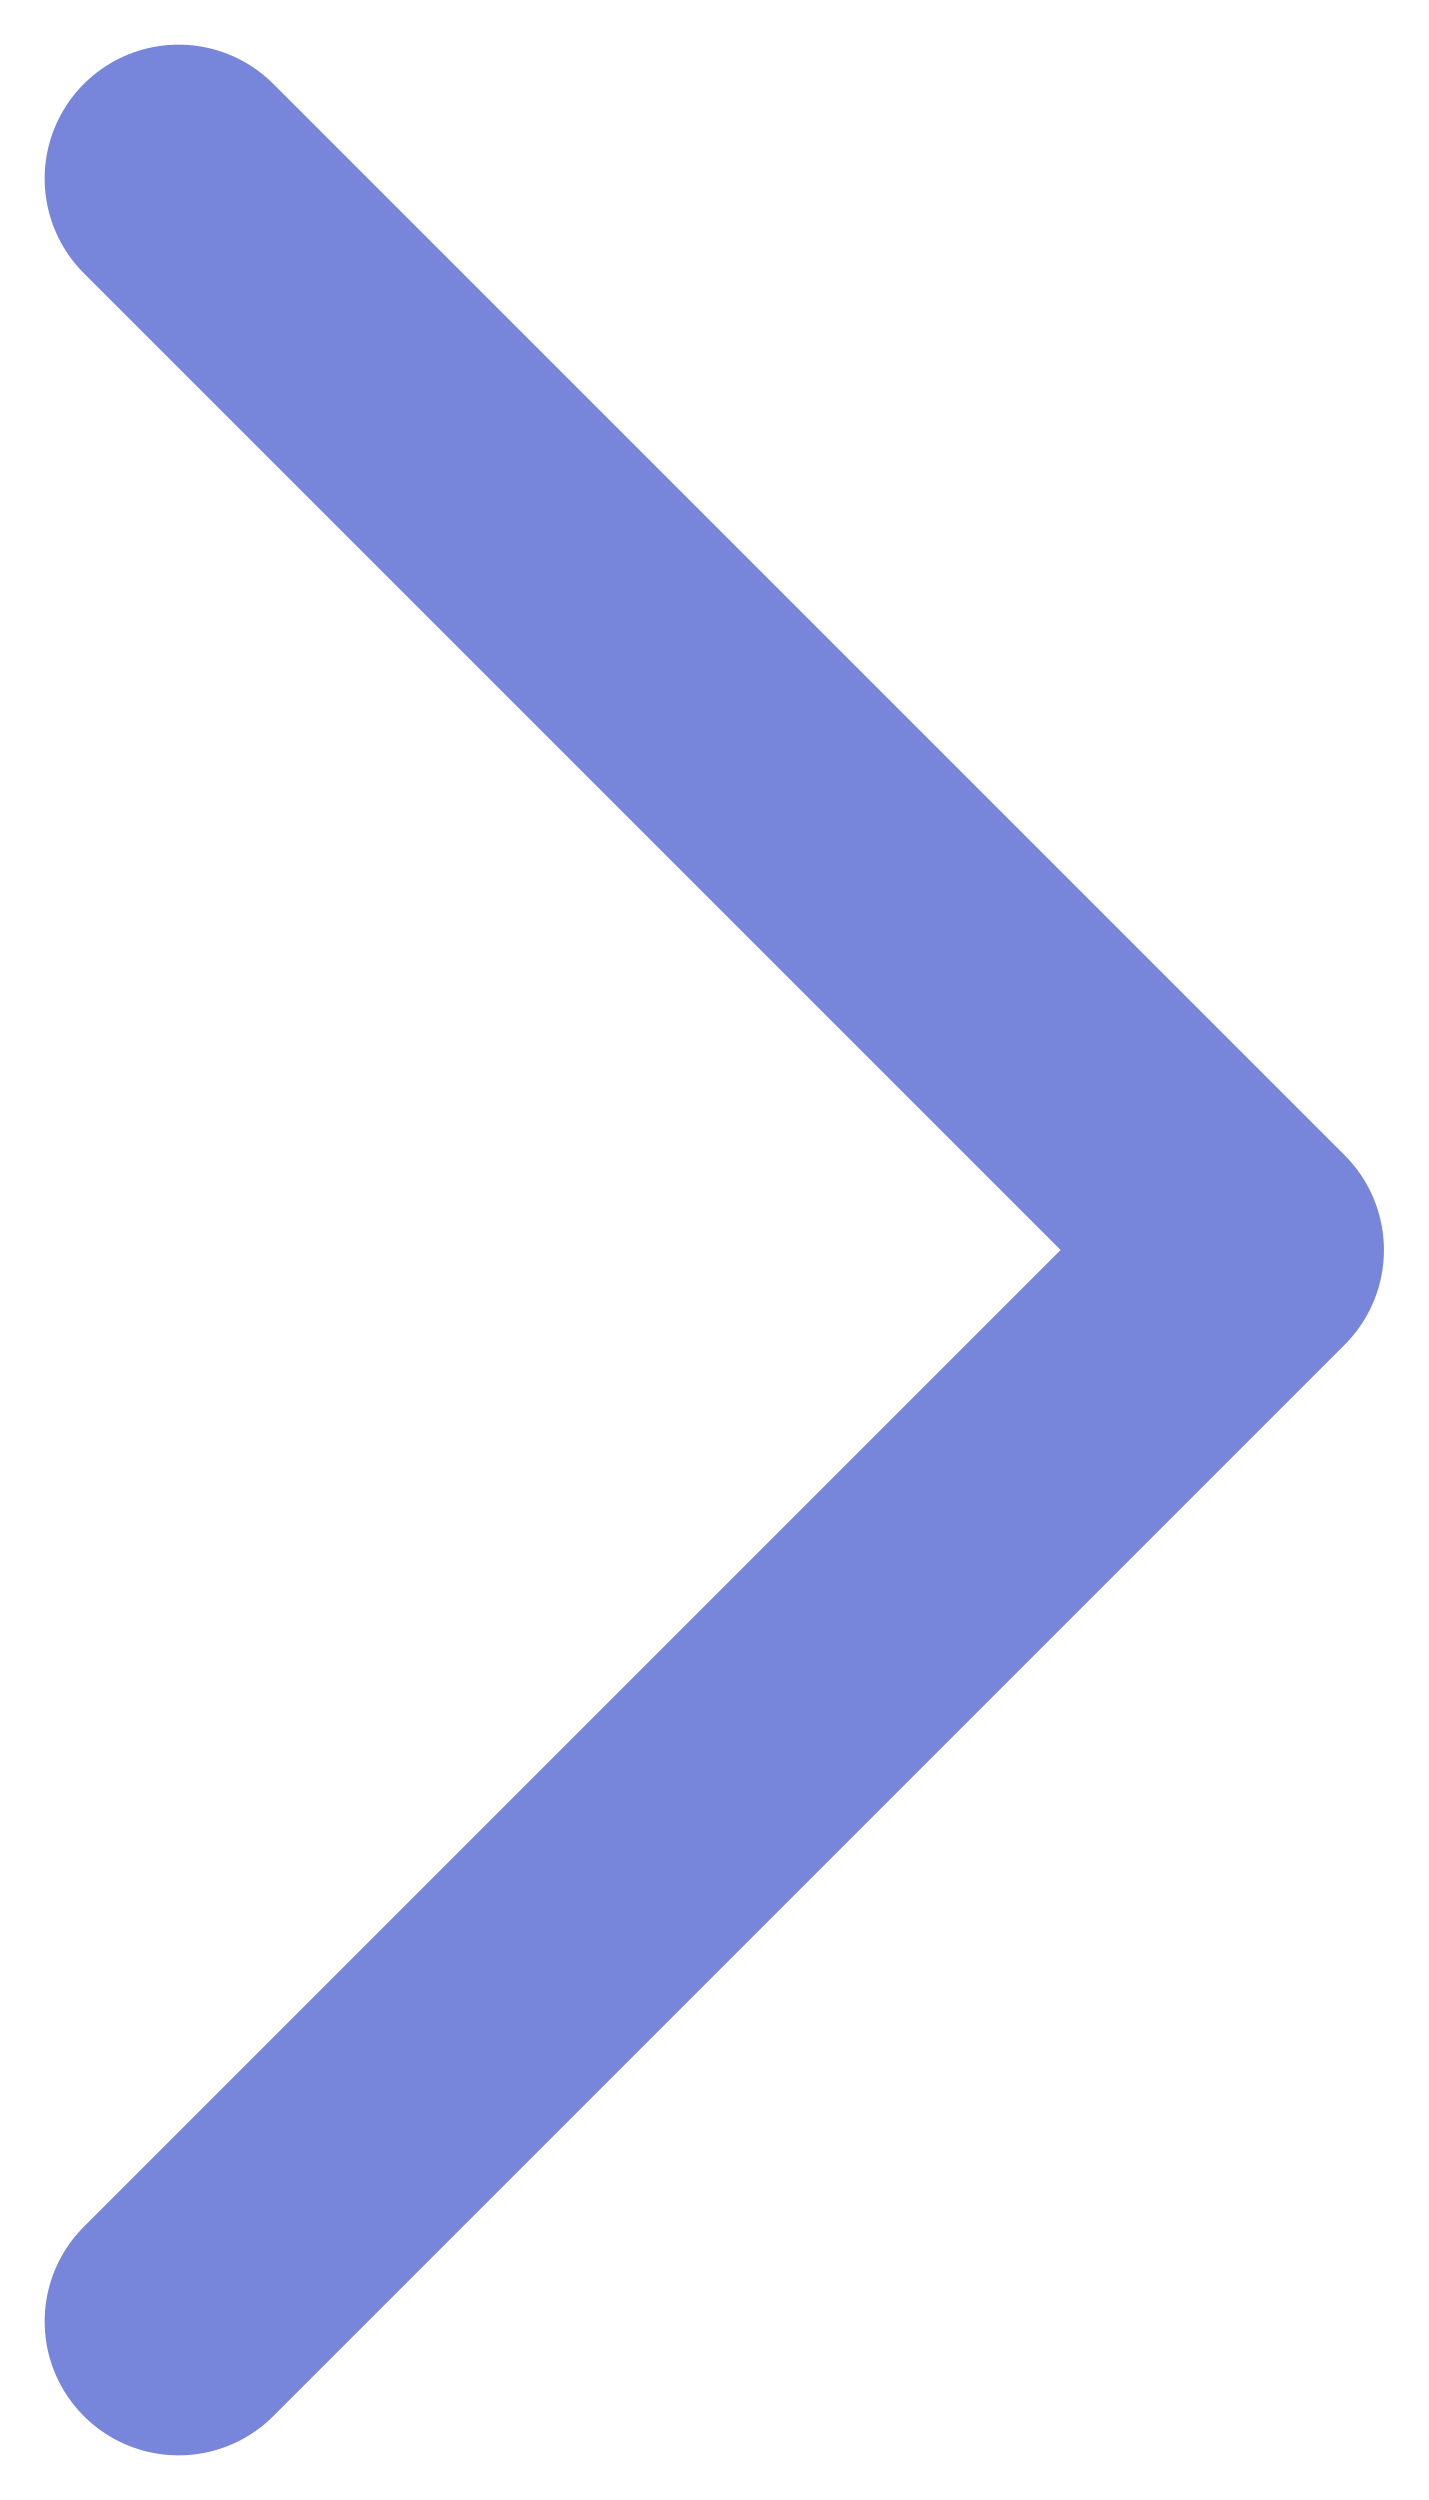
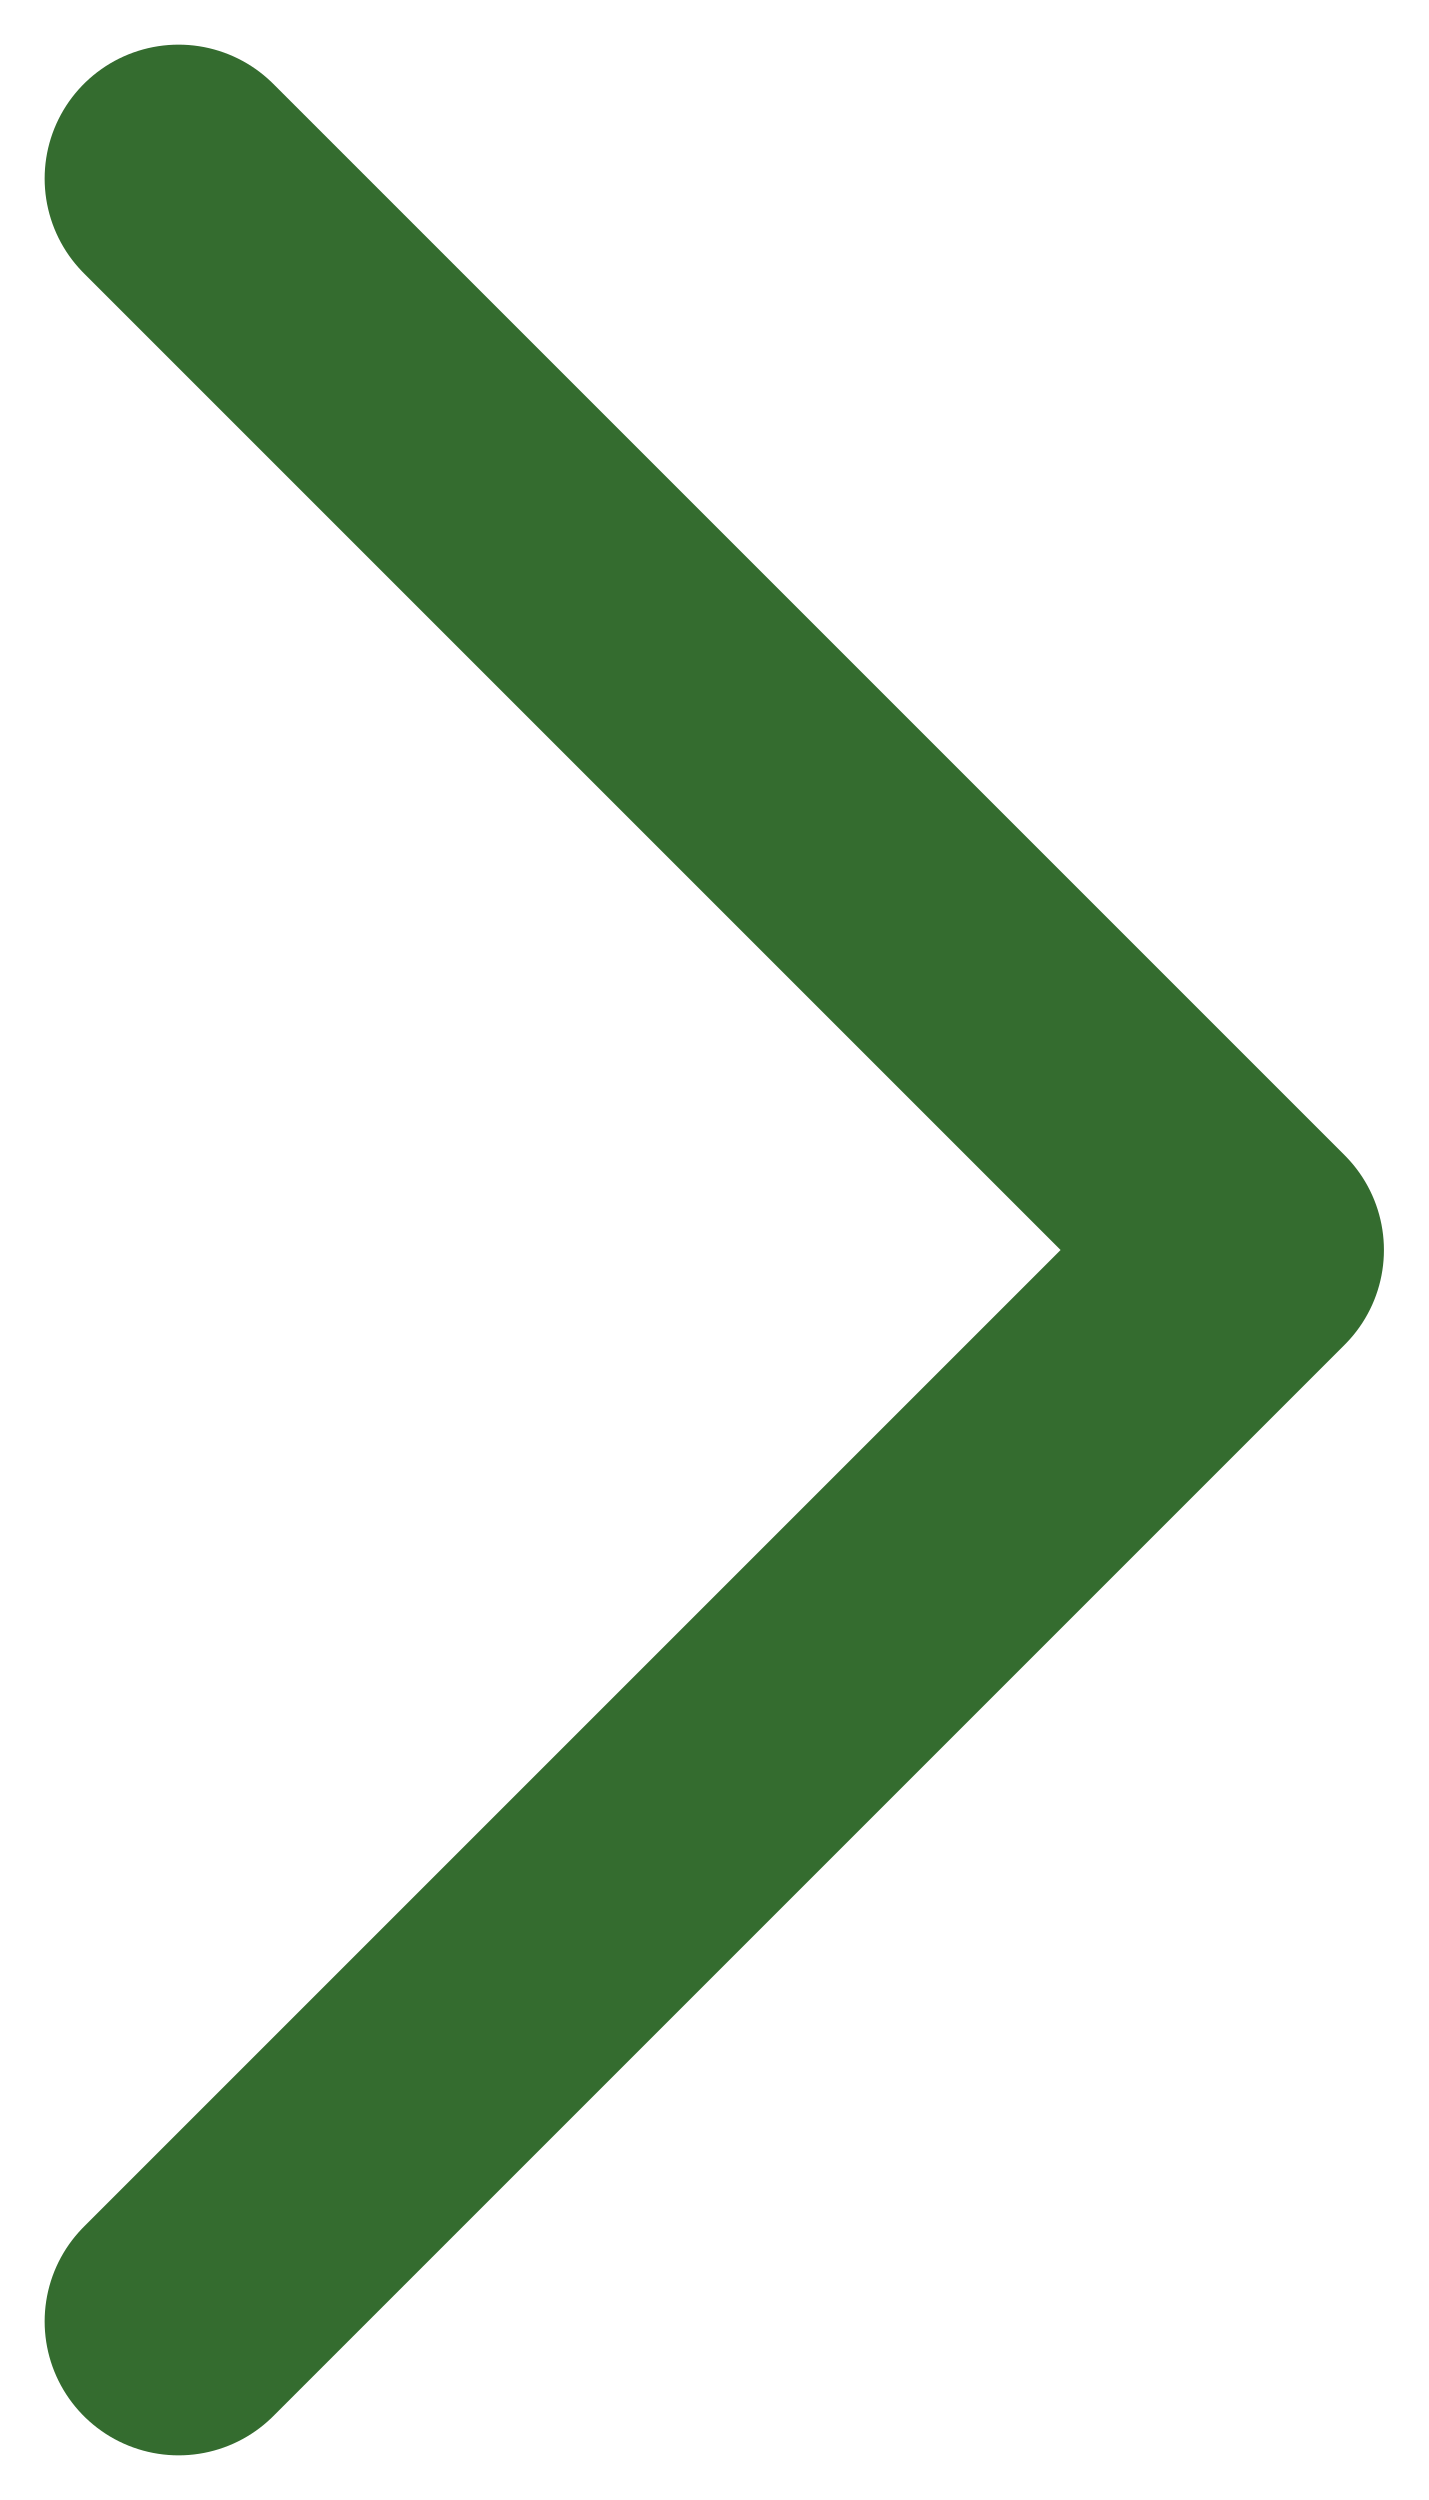
<svg xmlns="http://www.w3.org/2000/svg" width="8" height="14" viewBox="0 0 8 14" fill="none">
-   <path d="M1 1L7 7L1 13" stroke="#7785DB" stroke-width="1.5" stroke-linecap="round" stroke-linejoin="round" />
+   <path d="M1 1L7 7L1 13" stroke="#346C2F" stroke-width="1.5" stroke-linecap="round" stroke-linejoin="round" />
</svg>
